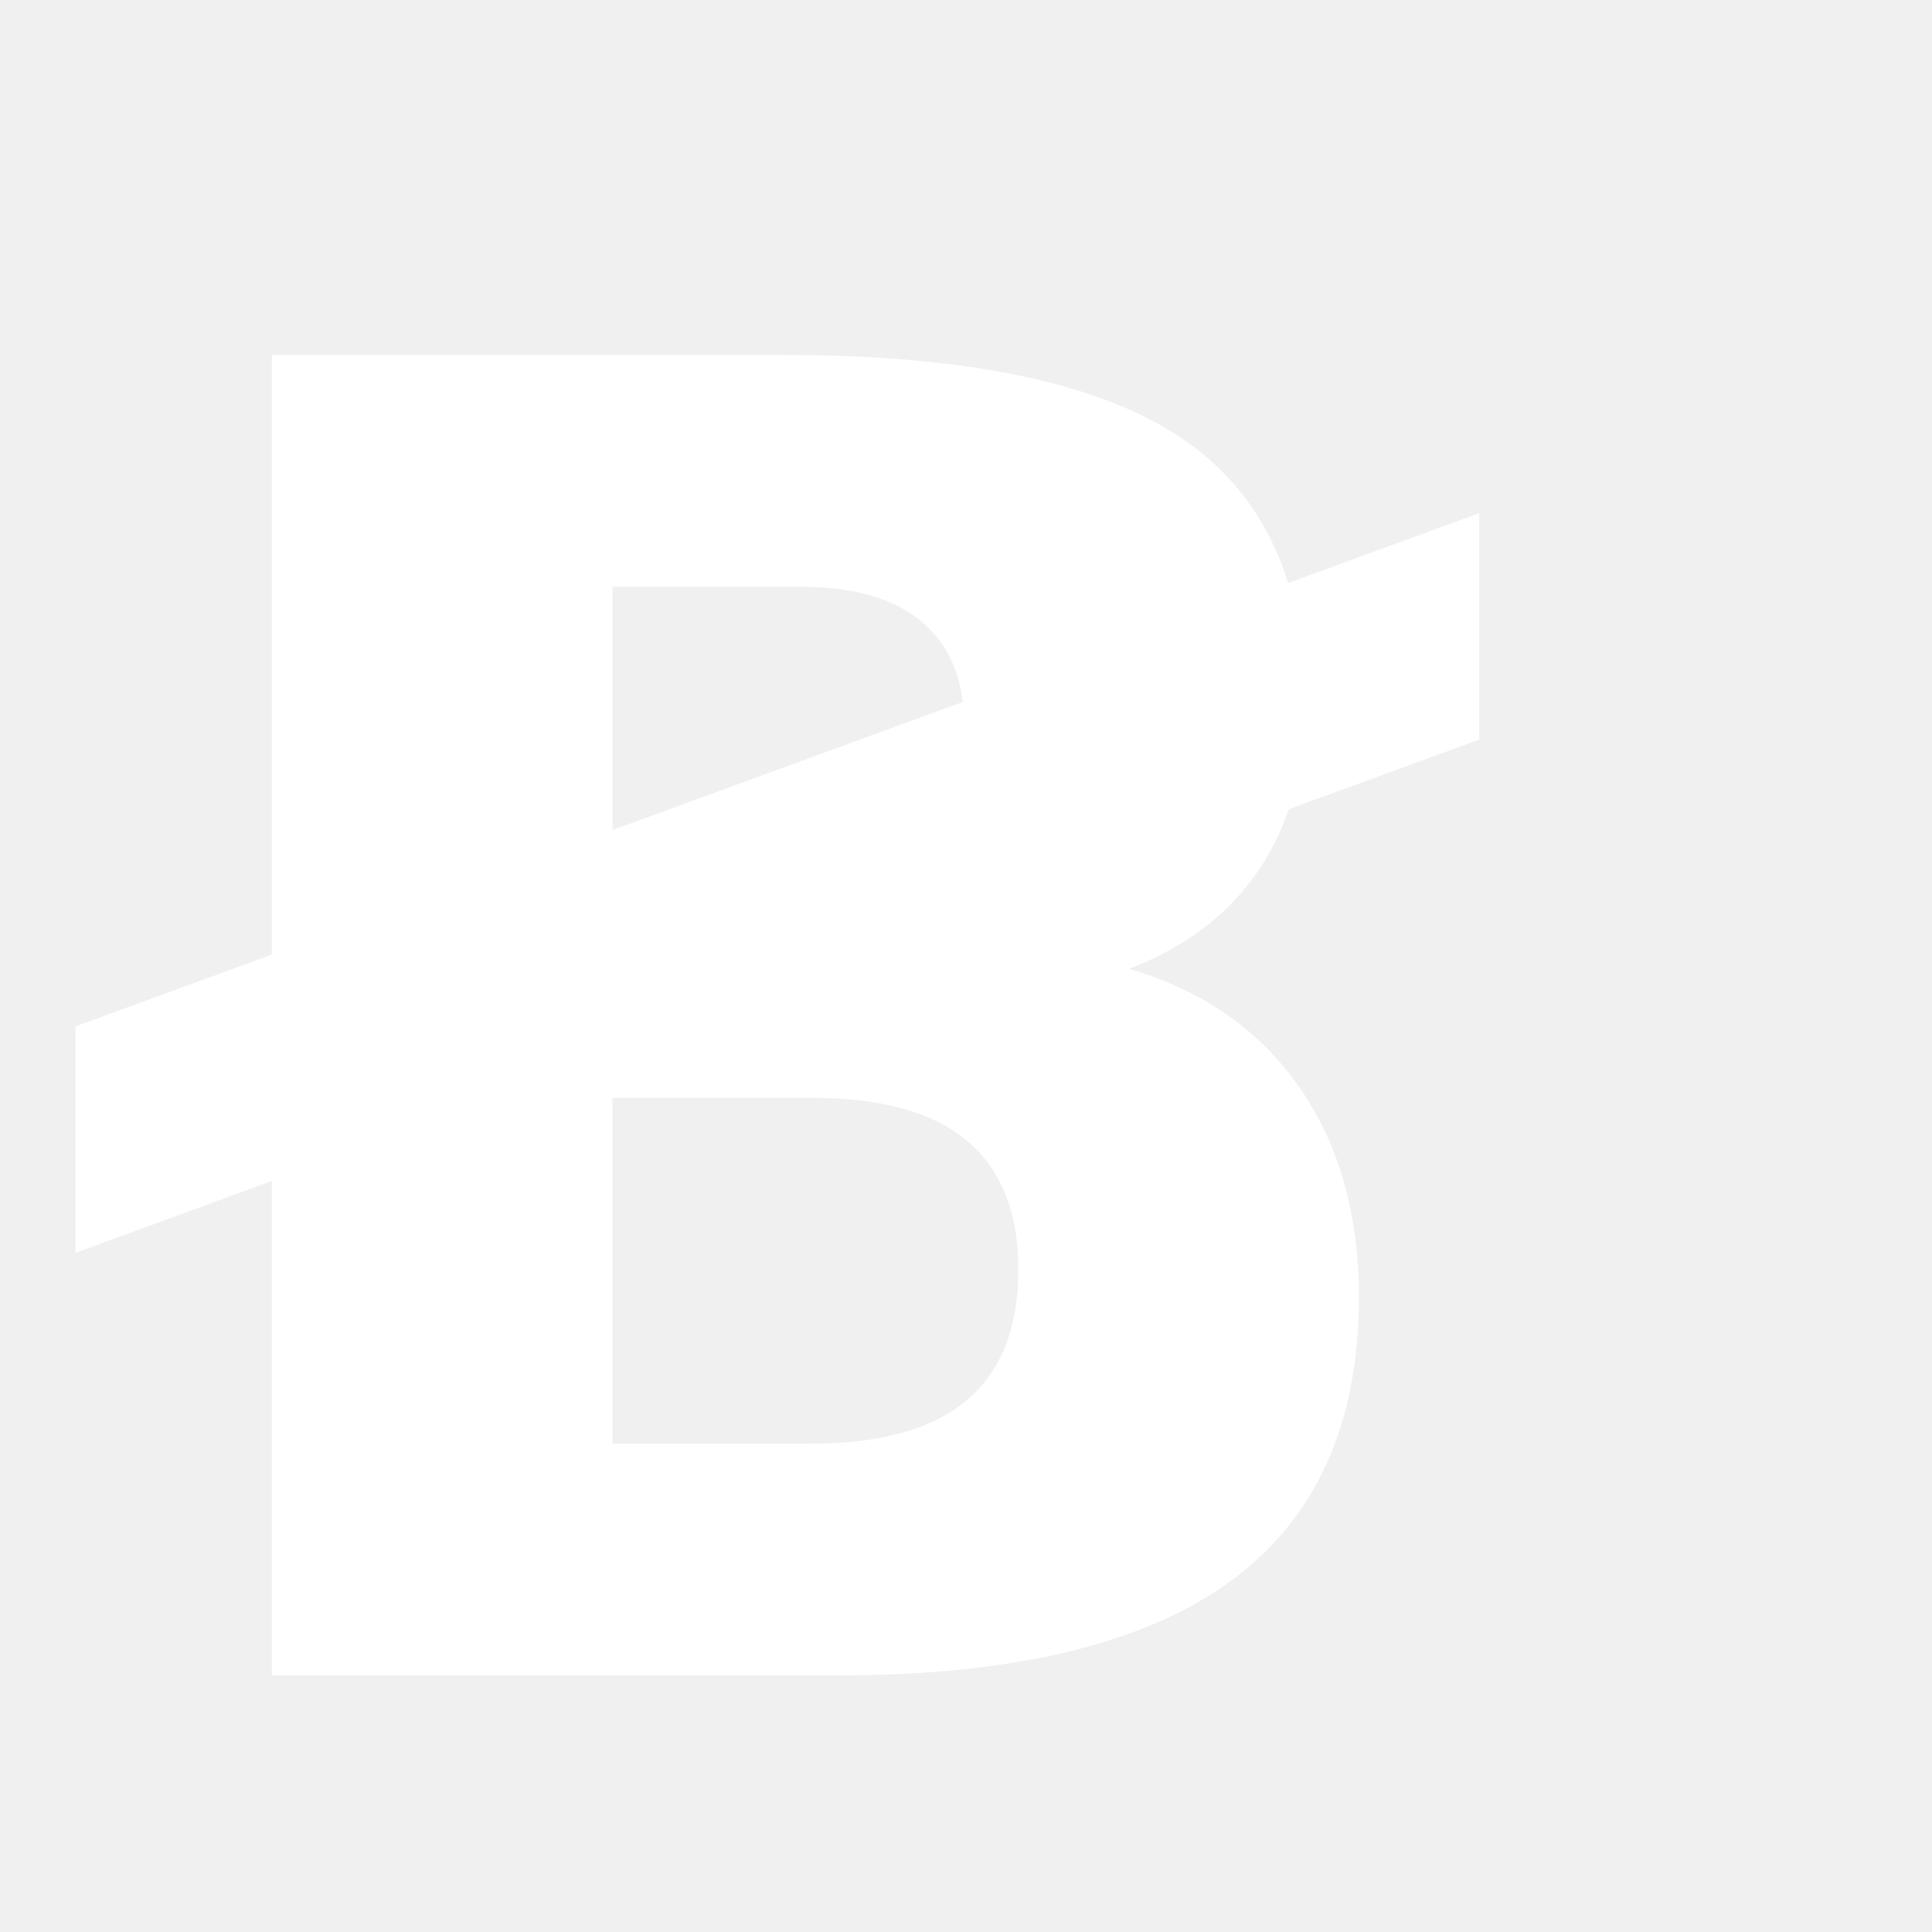
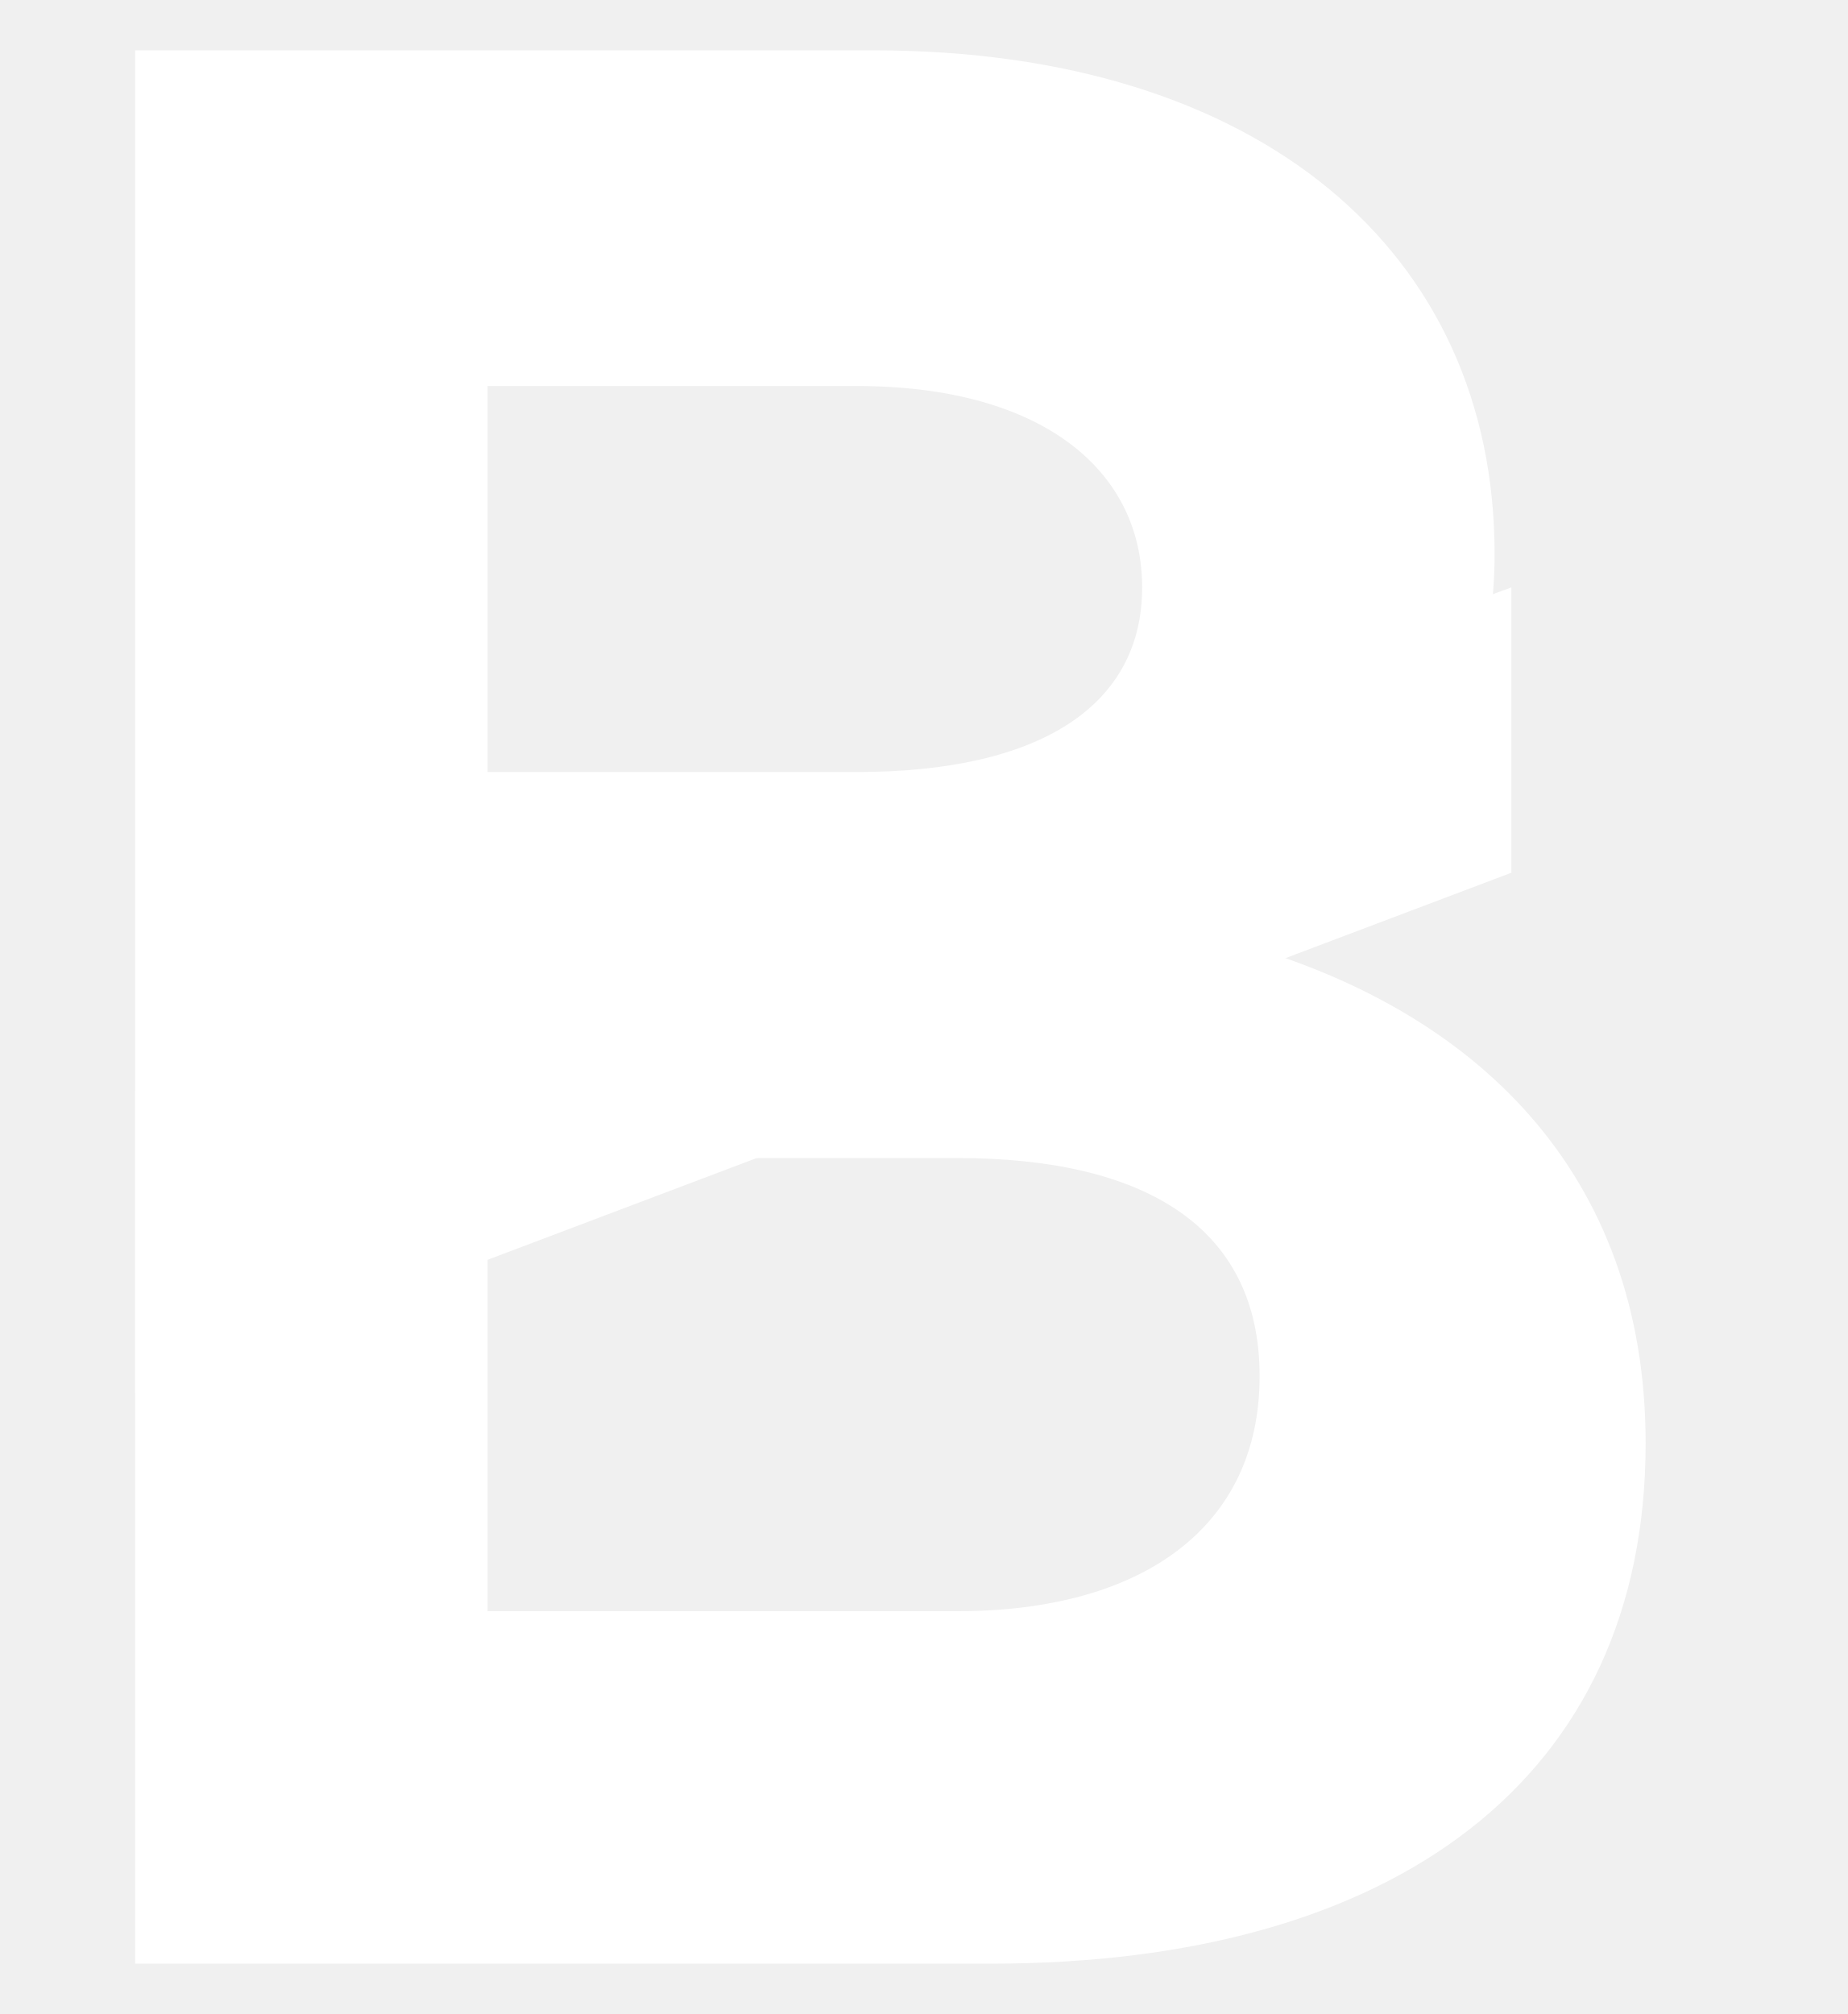
- <svg xmlns="http://www.w3.org/2000/svg" viewBox="0 0 128 128">
-   <text x="7" y="111" font-family="DejaVu Sans,Arial,sans-serif" font-size="120" font-weight="800" fill="#FFFFFF">B</text>
-   <path d="M5 68 L98 34 L98 49 L5 83 Z" fill="#FFFFFF" />
+ <svg xmlns="http://www.w3.org/2000/svg" width="512" height="558" viewBox="0 0 110 120">
+   <g>
+     <path fill="#FFFFFF" fill-rule="evenodd" d="M8 3 H52 C75 3 89 15 89 33 C89 44 83 51 73 56 C88 60 98 70 98 86 C98 106 83 117 59 117 H8 Z M29 23 V46 H51 C62 46 68 42 68 35 C68 28 62 23 51 23 Z M29 69 V96 H57 C68 96 75 91 75 82 C75 73 68 69 57 69 Z" />
+     <path fill="#FFFFFF" d="M8 65 L90 35 L90 52 L8 83 Z" />
+   </g>
</svg>
